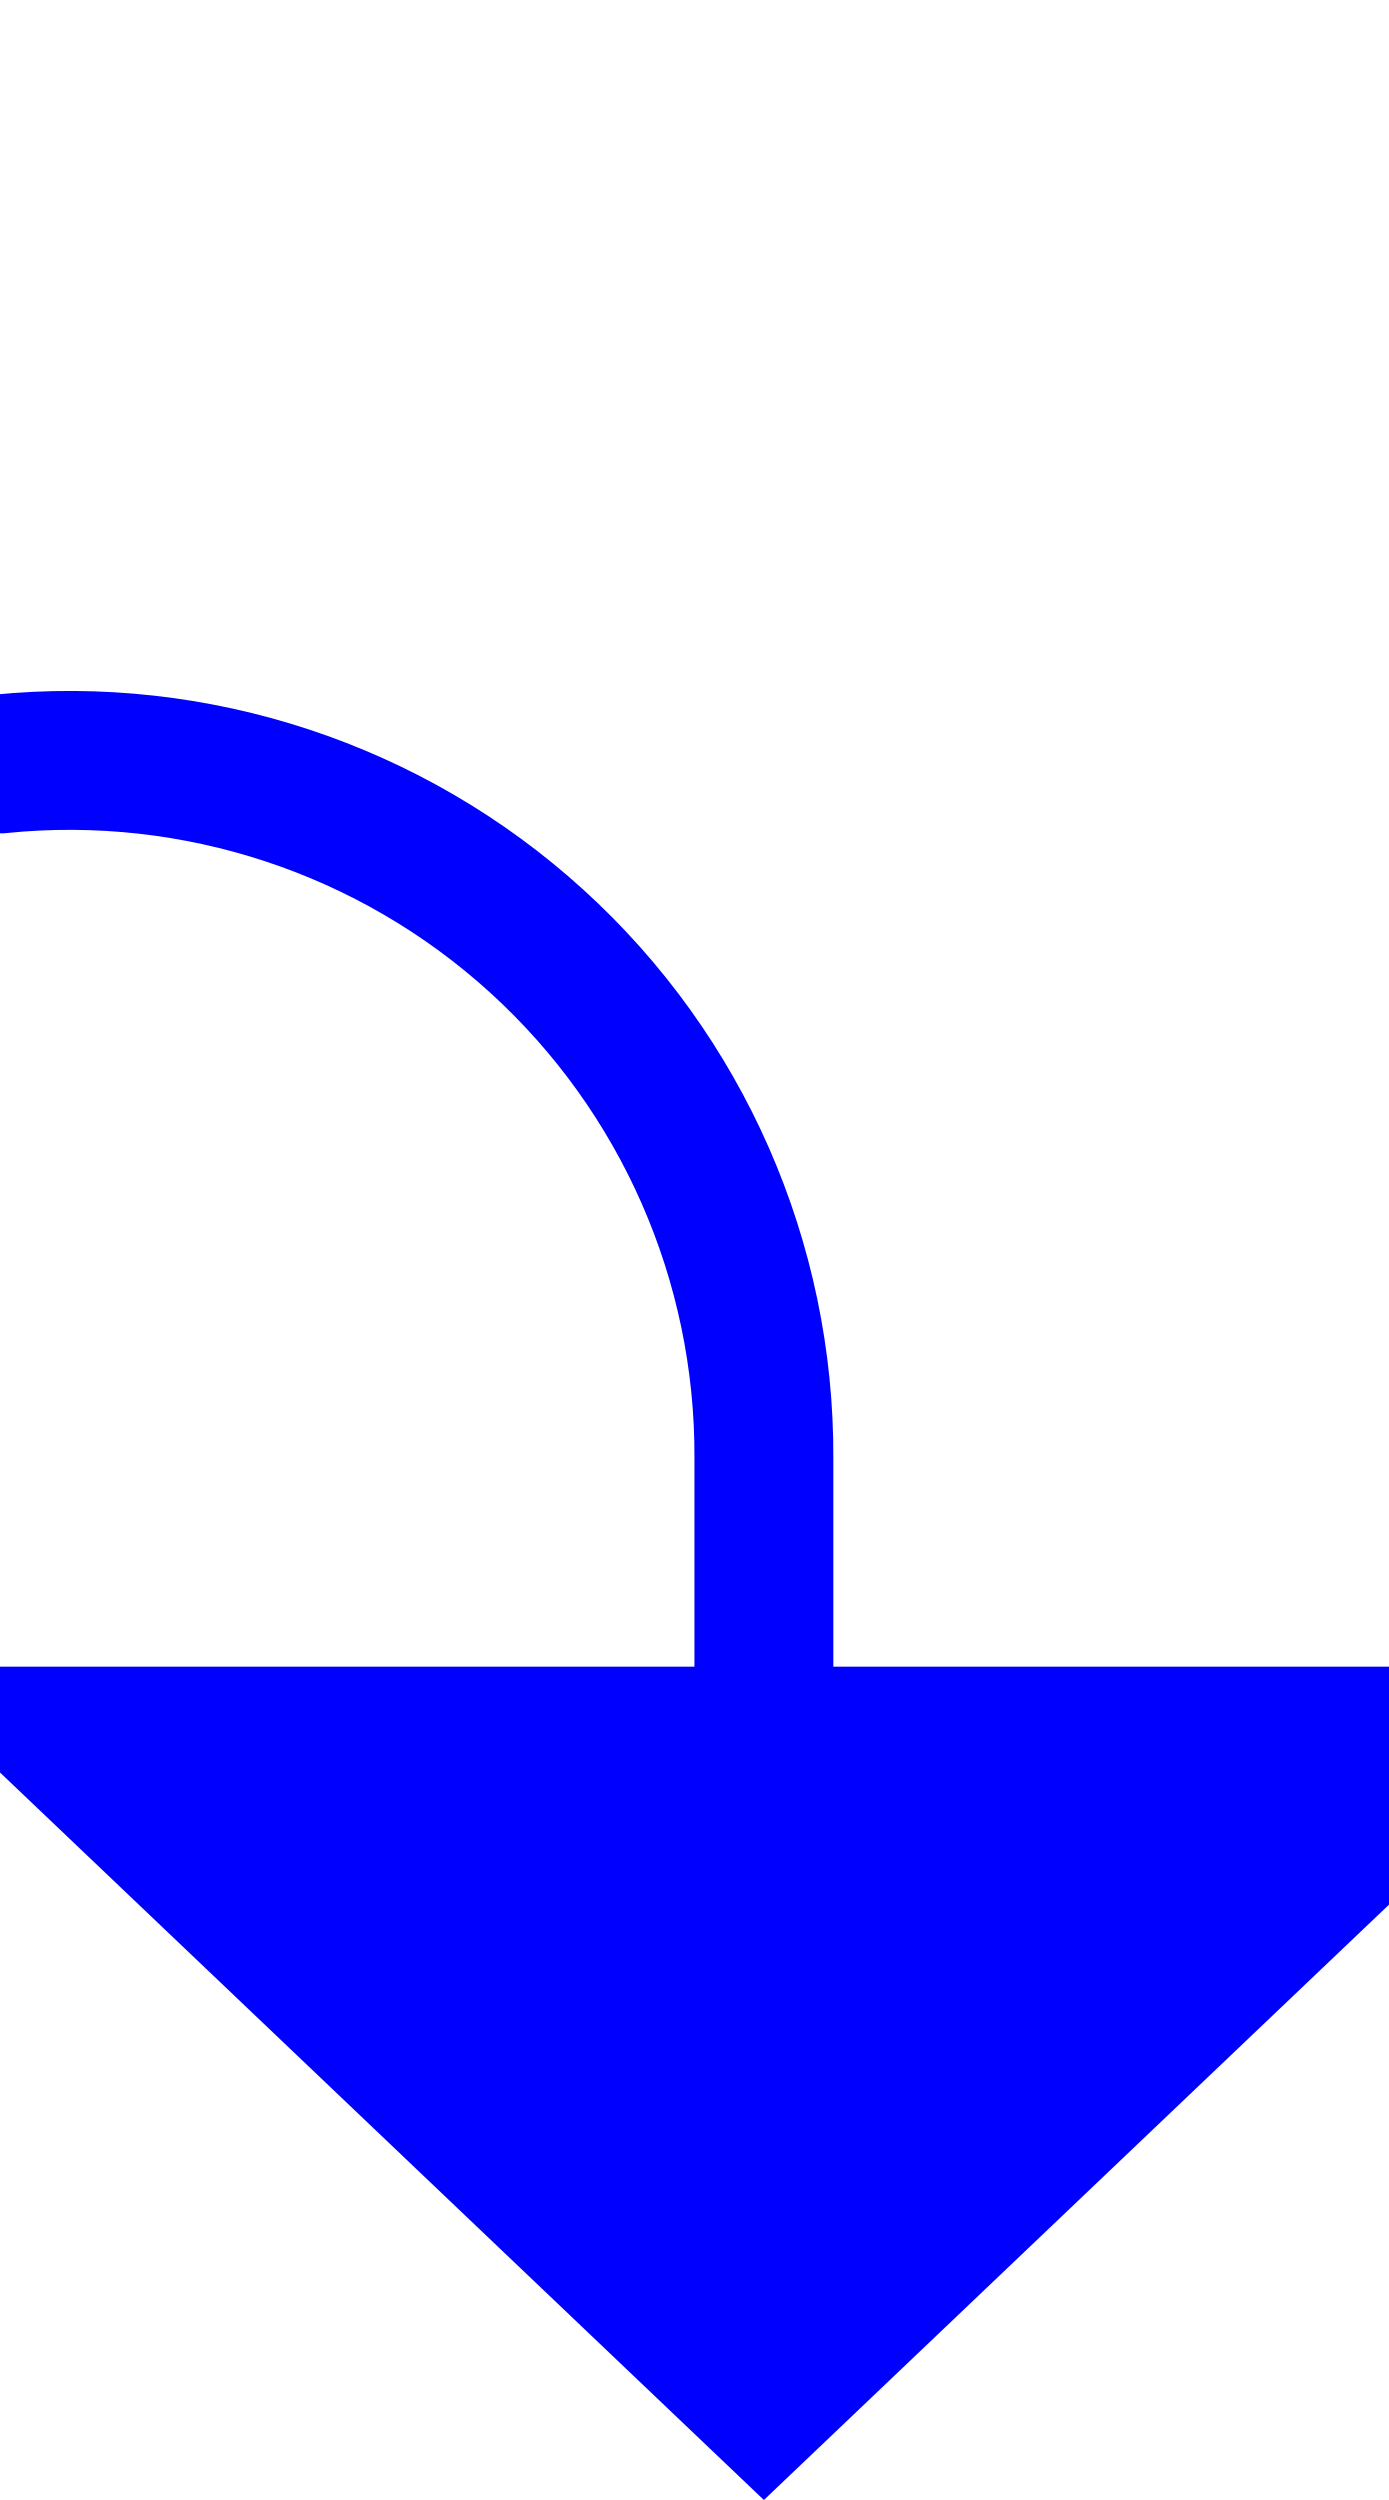
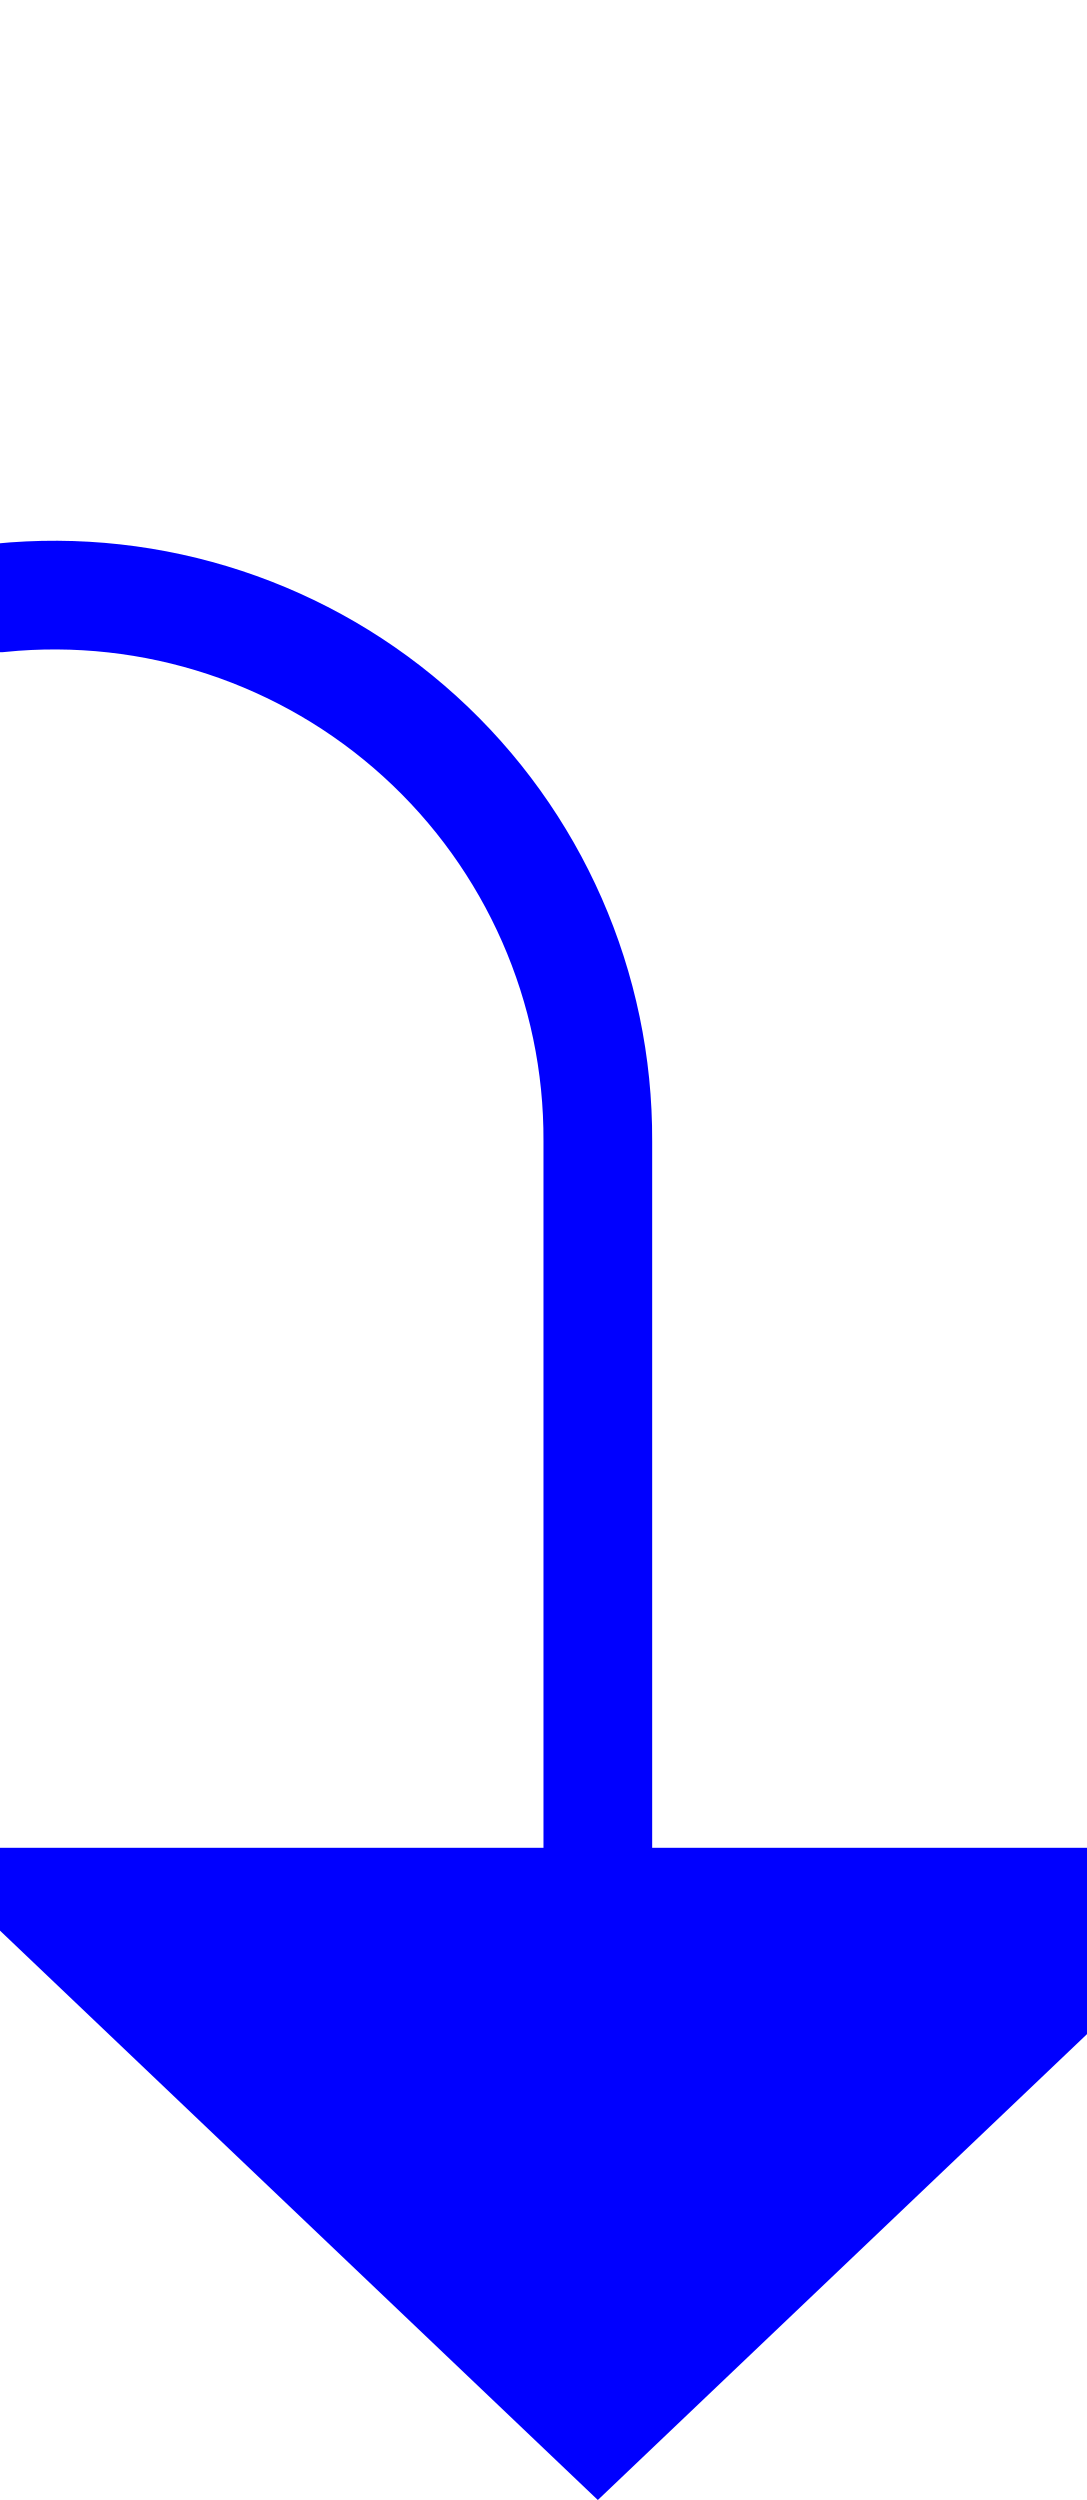
- <svg xmlns="http://www.w3.org/2000/svg" version="1.1" width="10px" height="18px" preserveAspectRatio="xMidYMin meet" viewBox="1504 1525  8 18">
-   <path d="M 1402.5 1491  L 1402.5 1525  A 5 5 0 0 0 1407.5 1530.5 L 1503 1530.5  A 5 5 0 0 1 1508.5 1535.5 L 1508.5 1538  " stroke-width="1" stroke="#0000ff" fill="none" />
-   <path d="M 1502.2 1537  L 1508.5 1543  L 1514.8 1537  L 1502.2 1537  Z " fill-rule="nonzero" fill="#0000ff" stroke="none" />
+ <svg xmlns="http://www.w3.org/2000/svg" version="1.1" width="10px" height="23px" preserveAspectRatio="xMidYMin meet" viewBox="523 1405  8 23">
+   <path d="M 471.5 1364  L 471.5 1405  A 5 5 0 0 0 476.5 1410.5 L 522 1410.5  A 5 5 0 0 1 527.5 1415.5 L 527.5 1423  " stroke-width="1" stroke="#0000ff" fill="none" />
+   <path d="M 521.2 1422  L 527.5 1428  L 533.8 1422  L 521.2 1422  Z " fill-rule="nonzero" fill="#0000ff" stroke="none" />
</svg>
